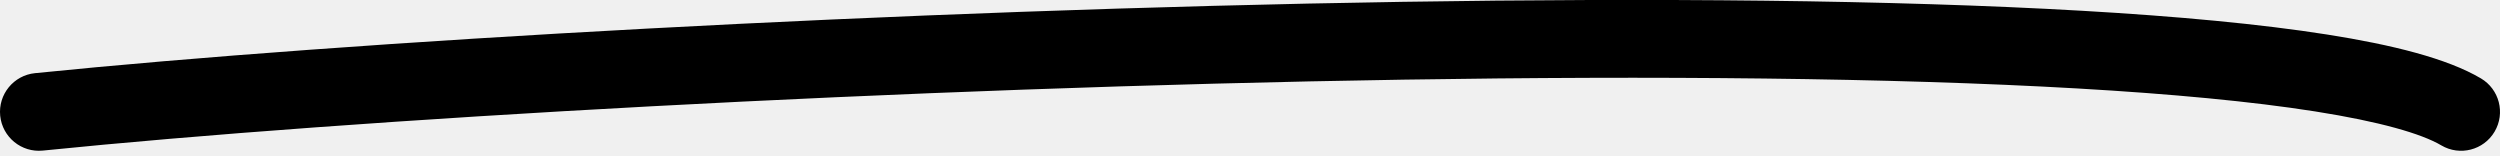
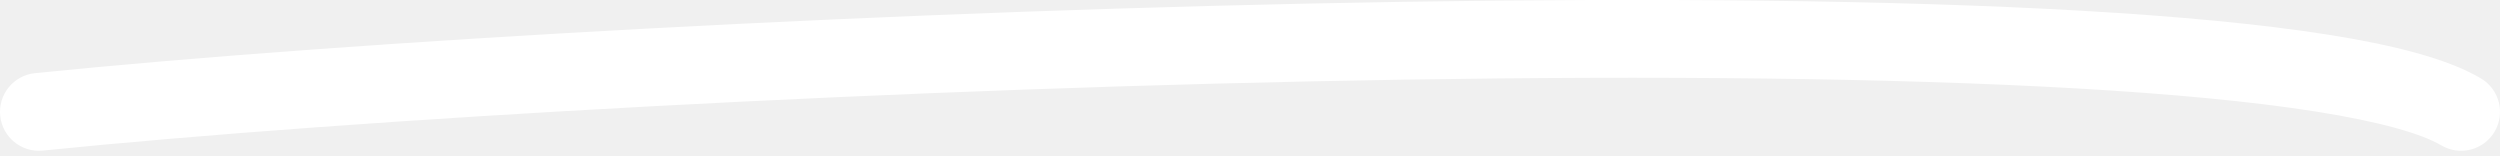
<svg xmlns="http://www.w3.org/2000/svg" width="257" height="16" viewBox="0 0 257 16" fill="none">
-   <path fill-rule="evenodd" clip-rule="evenodd" d="M144.313 8.187C92.899 8.998 36.266 12.244 4.404 15.48C2.206 15.703 0.244 14.102 0.02 11.905C-0.203 9.707 1.398 7.744 3.596 7.521C35.734 4.257 92.601 1.002 144.187 0.188C169.981 -0.219 194.528 -0.017 214.043 1.108C223.794 1.671 232.362 2.467 239.232 3.55C245.925 4.605 251.564 6.006 255.035 8.057C256.937 9.181 257.568 11.633 256.444 13.535C255.32 15.437 252.867 16.068 250.965 14.944C248.936 13.745 244.669 12.505 237.987 11.453C231.482 10.428 223.205 9.65 213.582 9.095C194.347 7.986 170.019 7.782 144.313 8.187Z" fill="black" />
+   <path fill-rule="evenodd" clip-rule="evenodd" d="M144.313 8.187C92.899 8.998 36.266 12.244 4.404 15.48C2.206 15.703 0.244 14.102 0.02 11.905C-0.203 9.707 1.398 7.744 3.596 7.521C35.734 4.257 92.601 1.002 144.187 0.188C169.981 -0.219 194.528 -0.017 214.043 1.108C223.794 1.671 232.362 2.467 239.232 3.55C245.925 4.605 251.564 6.006 255.035 8.057C256.937 9.181 257.568 11.633 256.444 13.535C255.32 15.437 252.867 16.068 250.965 14.944C248.936 13.745 244.669 12.505 237.987 11.453C231.482 10.428 223.205 9.65 213.582 9.095C194.347 7.986 170.019 7.782 144.313 8.187Z" fill="white" />
</svg>
